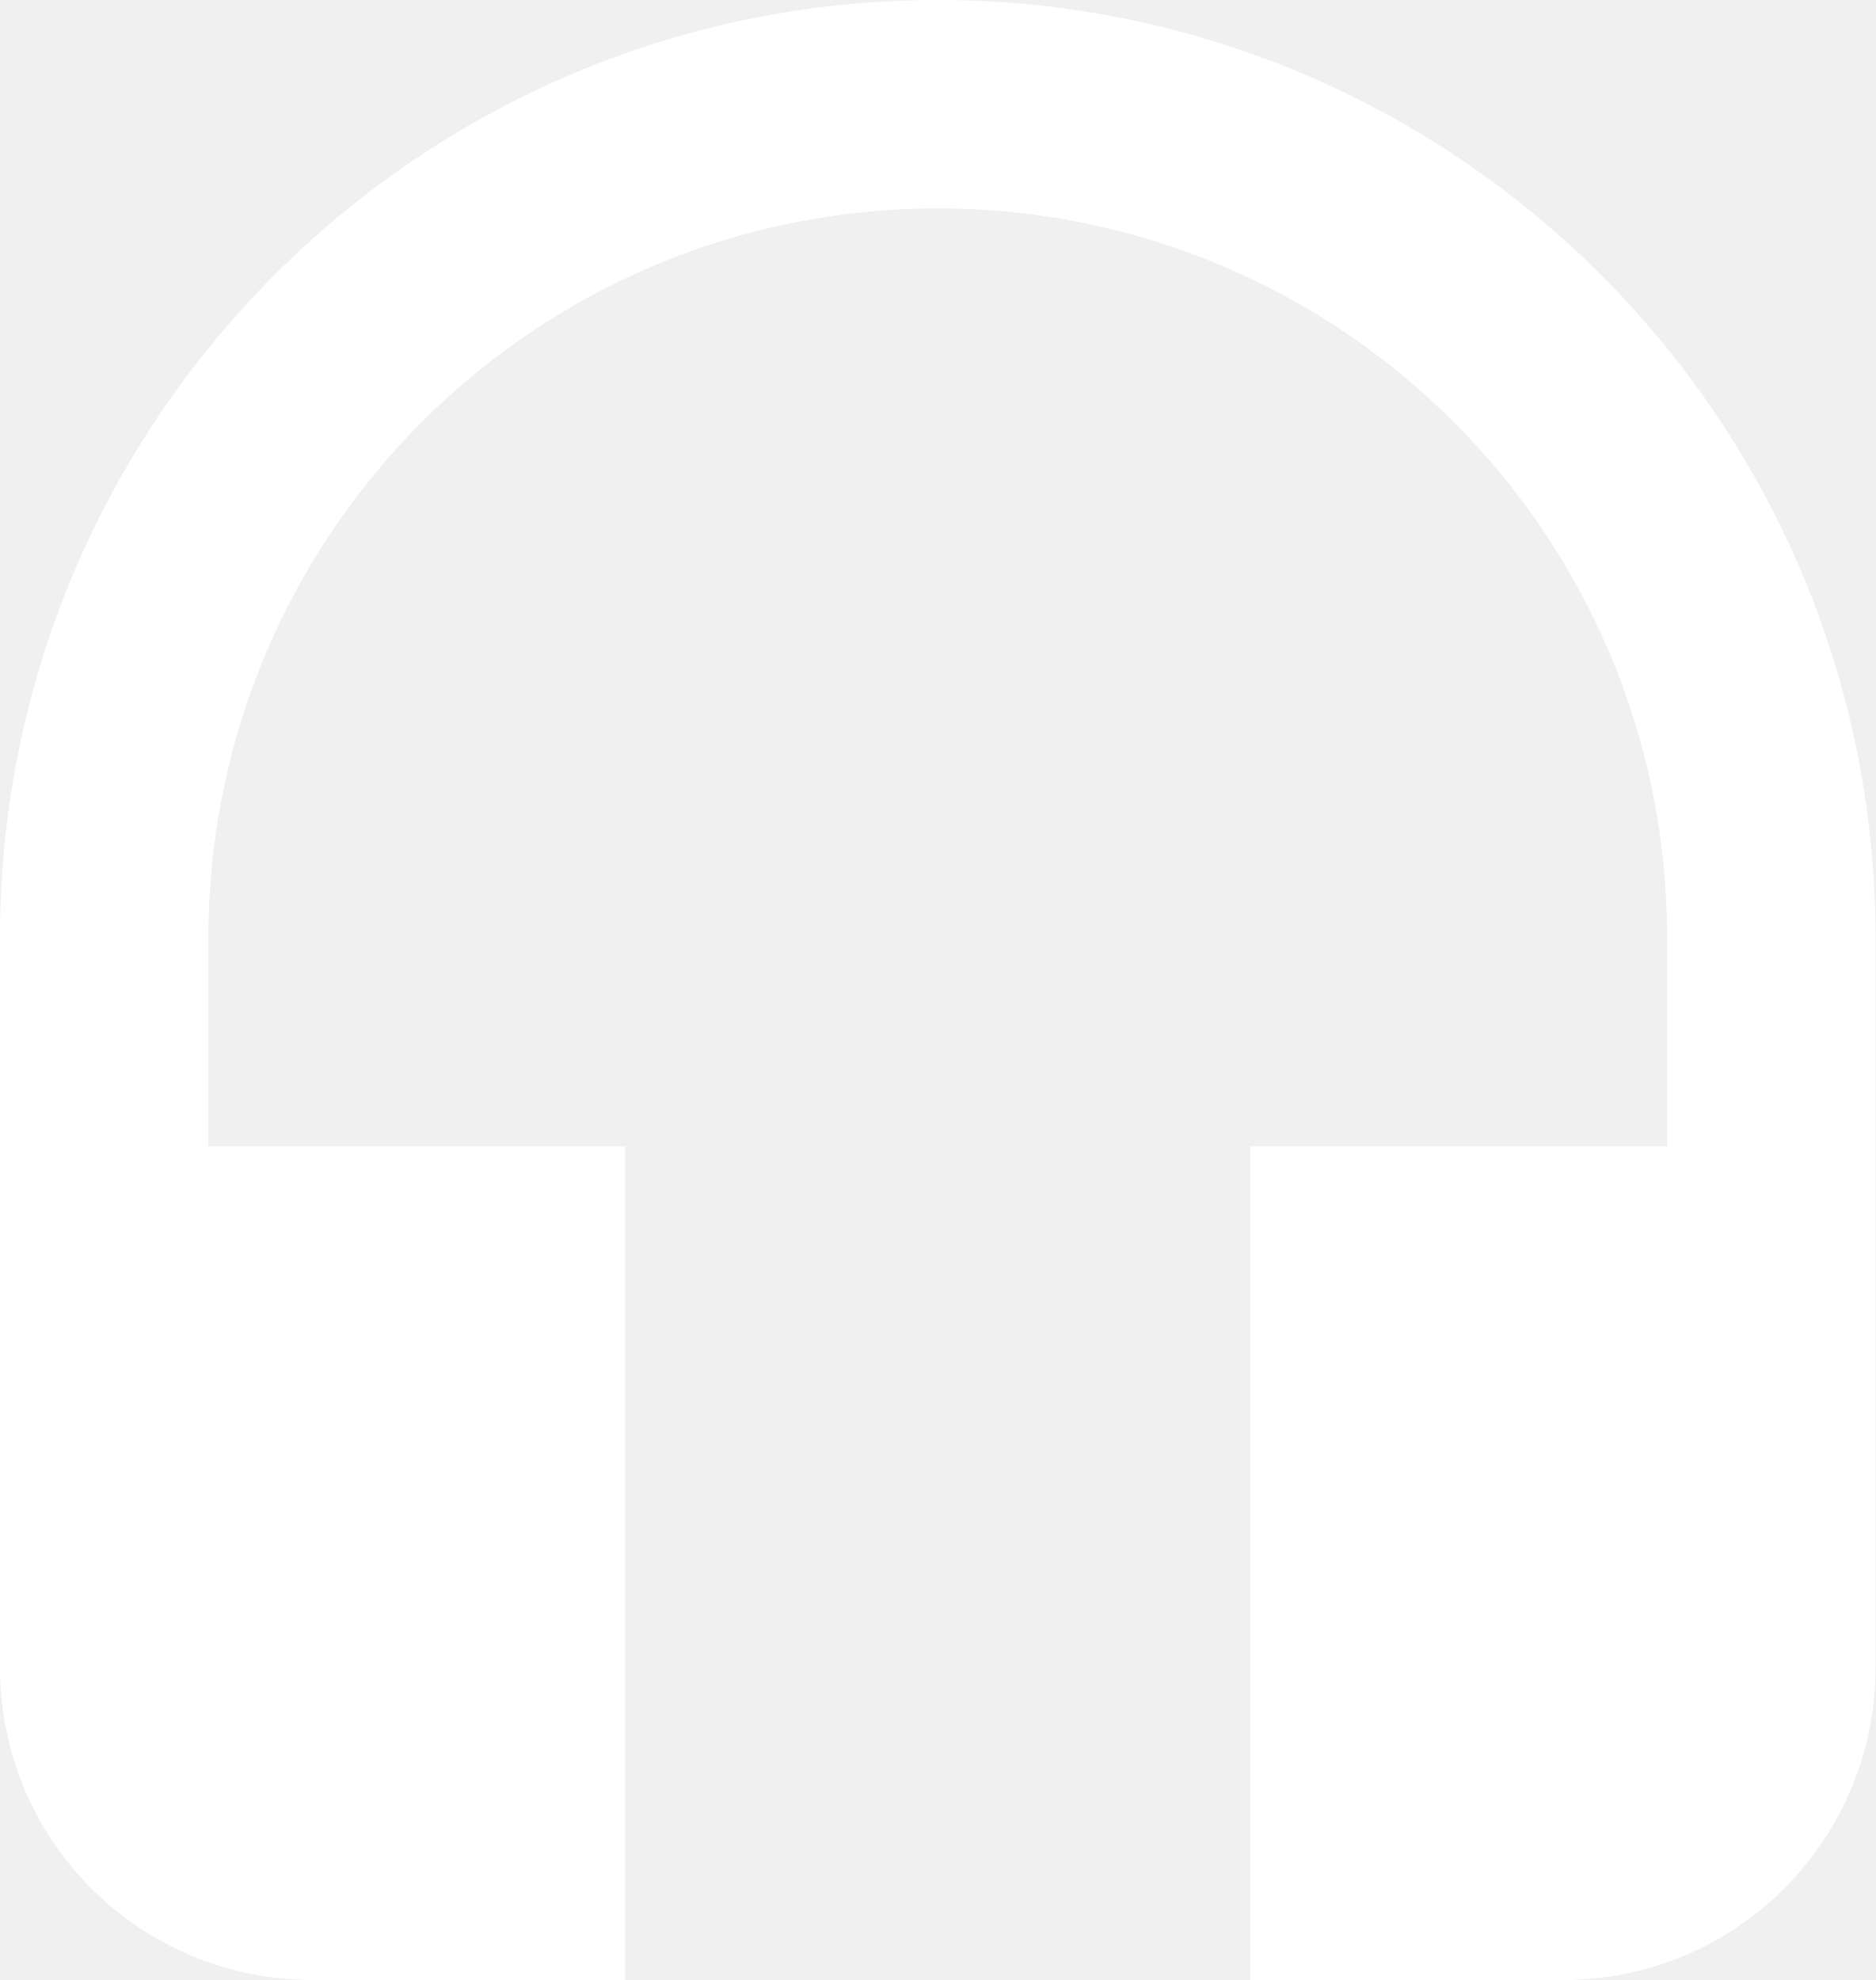
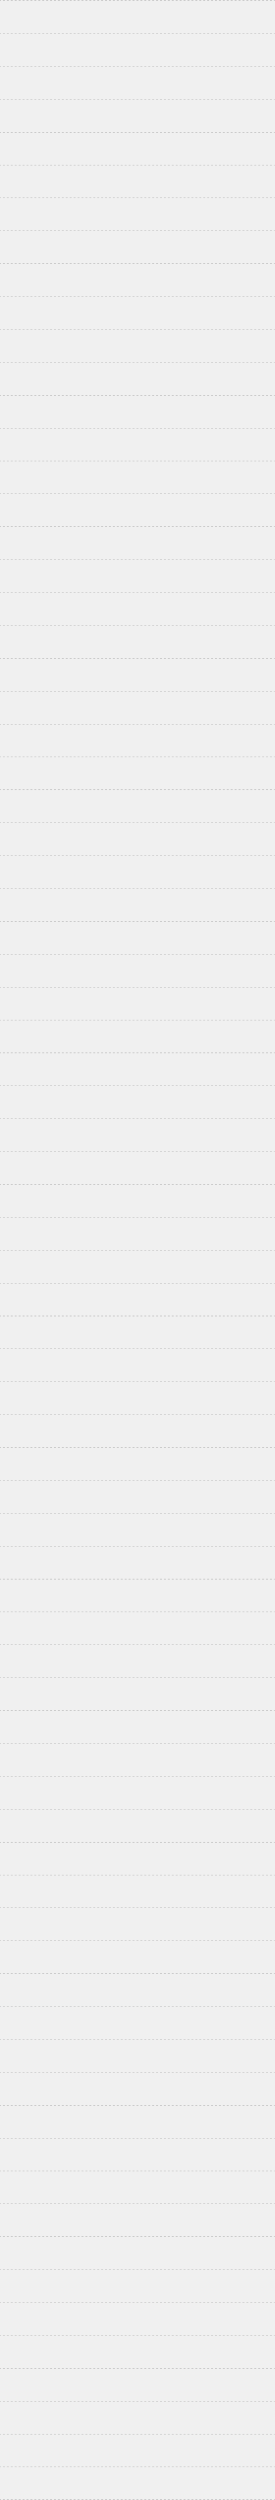
- <svg xmlns="http://www.w3.org/2000/svg" version="1.1" x="0px" y="0px" width="18px" height="19px" viewBox="0 0 18 19" style="overflow:visible;enable-background:new 0 0 18 19;" xml:space="preserve">
+ <svg xmlns="http://www.w3.org/2000/svg" version="1.1" x="0px" y="0px" width="1671.733px" height="15204.814px" viewBox="0 0 1671.733 15204.814" style="overflow:visible;enable-background:new 0 0 1671.733 15204.814;" xml:space="preserve">
  <style type="text/css">
- 	.st0{fill:#FFFFFF;}
+ 	.st0{fill:none;stroke:#4D4D4D;stroke-miterlimit:10;}
+ 	.st1{fill:none;stroke:#4D4D4D;stroke-miterlimit:10;stroke-dasharray:11.941,11.941;}
+ 	.st2{fill:none;stroke:#808080;stroke-width:2;stroke-miterlimit:10;}
+ 	.st3{fill:none;stroke:#808080;stroke-width:2;stroke-miterlimit:10;stroke-dasharray:11.941,11.941;}
</style>
  <defs>
</defs>
-   <path class="st0" d="M9,0C4.03,0,0,4.03,0,9v7c0,1.66,1.34,3,3,3h3v-8H2V9c0-3.87,3.13-7,7-7s7,3.13,7,7v2h-4v8h3c1.66,0,3-1.34,3-3  V9C18,4.03,13.97,0,9,0z" />
+   <g>
+     <g>
+       <line class="st0" x1="0" y1="203.815" x2="6" y2="203.815" />
+       <line class="st1" x1="17.94" y1="203.815" x2="1659.763" y2="203.815" />
+       <line class="st0" x1="1665.733" y1="203.815" x2="1671.733" y2="203.815" />
+     </g>
+   </g>
+   <g>
+     <g>
+       <line class="st0" x1="0" y1="403.815" x2="6" y2="403.815" />
+       <line class="st1" x1="17.94" y1="403.815" x2="1659.763" y2="403.815" />
+       <line class="st0" x1="1665.733" y1="403.815" x2="1671.733" y2="403.815" />
+     </g>
+   </g>
+   <g>
+     <g>
+       <line class="st0" x1="0" y1="603.815" x2="6" y2="603.815" />
+       <line class="st1" x1="17.94" y1="603.815" x2="1659.763" y2="603.815" />
+       <line class="st0" x1="1665.733" y1="603.815" x2="1671.733" y2="603.815" />
+     </g>
+   </g>
+   <g>
+     <g>
+       <line class="st2" x1="0" y1="803.815" x2="6" y2="803.815" />
+       <line class="st3" x1="17.94" y1="803.815" x2="1659.763" y2="803.815" />
+       <line class="st2" x1="1665.733" y1="803.815" x2="1671.733" y2="803.815" />
+     </g>
+   </g>
+   <g>
+     <g>
+       <line class="st2" x1="0" y1="1" x2="6" y2="1" />
+       <line class="st3" x1="17.94" y1="1" x2="1659.763" y2="1" />
+       <line class="st2" x1="1665.733" y1="1" x2="1671.733" y2="1" />
+     </g>
+   </g>
+   <g>
+     <g>
+       <line class="st0" x1="0" y1="1003.815" x2="6" y2="1003.815" />
+       <line class="st1" x1="17.94" y1="1003.815" x2="1659.763" y2="1003.815" />
+       <line class="st0" x1="1665.733" y1="1003.815" x2="1671.733" y2="1003.815" />
+     </g>
+   </g>
+   <g>
+     <g>
+       <line class="st0" x1="0" y1="1203.815" x2="6" y2="1203.815" />
+       <line class="st1" x1="17.94" y1="1203.815" x2="1659.763" y2="1203.815" />
+       <line class="st0" x1="1665.733" y1="1203.815" x2="1671.733" y2="1203.815" />
+     </g>
+   </g>
+   <g>
+     <g>
+       <line class="st0" x1="0" y1="1403.815" x2="6" y2="1403.815" />
+       <line class="st1" x1="17.94" y1="1403.815" x2="1659.763" y2="1403.815" />
+       <line class="st0" x1="1665.733" y1="1403.815" x2="1671.733" y2="1403.815" />
+     </g>
+   </g>
+   <g>
+     <g>
+       <line class="st2" x1="0" y1="1603.815" x2="6" y2="1603.815" />
+       <line class="st3" x1="17.94" y1="1603.815" x2="1659.763" y2="1603.815" />
+       <line class="st2" x1="1665.733" y1="1603.815" x2="1671.733" y2="1603.815" />
+     </g>
+   </g>
+   <g>
+     <g>
+       <line class="st0" x1="0" y1="1803.815" x2="6" y2="1803.815" />
+       <line class="st1" x1="17.94" y1="1803.815" x2="1659.763" y2="1803.815" />
+       <line class="st0" x1="1665.733" y1="1803.815" x2="1671.733" y2="1803.815" />
+     </g>
+   </g>
+   <g>
+     <g>
+       <line class="st0" x1="0" y1="2003.815" x2="6" y2="2003.815" />
+       <line class="st1" x1="17.94" y1="2003.815" x2="1659.763" y2="2003.815" />
+       <line class="st0" x1="1665.733" y1="2003.815" x2="1671.733" y2="2003.815" />
+     </g>
+   </g>
+   <g>
+     <g>
+       <line class="st0" x1="0" y1="2203.815" x2="6" y2="2203.815" />
+       <line class="st1" x1="17.94" y1="2203.815" x2="1659.763" y2="2203.815" />
+       <line class="st0" x1="1665.733" y1="2203.815" x2="1671.733" y2="2203.815" />
+     </g>
+   </g>
+   <g>
+     <g>
+       <line class="st2" x1="0" y1="2403.815" x2="6" y2="2403.815" />
+       <line class="st3" x1="17.94" y1="2403.815" x2="1659.763" y2="2403.815" />
+       <line class="st2" x1="1665.733" y1="2403.815" x2="1671.733" y2="2403.815" />
+     </g>
+   </g>
+   <g>
+     <g>
+       <line class="st0" x1="0" y1="2603.815" x2="6" y2="2603.815" />
+       <line class="st1" x1="17.94" y1="2603.815" x2="1659.763" y2="2603.815" />
+       <line class="st0" x1="1665.733" y1="2603.815" x2="1671.733" y2="2603.815" />
+     </g>
+   </g>
+   <g>
+     <g>
+       <line class="st0" x1="0" y1="2803.815" x2="6" y2="2803.815" />
+       <line class="st1" x1="17.94" y1="2803.815" x2="1659.763" y2="2803.815" />
+       <line class="st0" x1="1665.733" y1="2803.815" x2="1671.733" y2="2803.815" />
+     </g>
+   </g>
+   <g>
+     <g>
+       <line class="st0" x1="0" y1="3003.815" x2="6" y2="3003.815" />
+       <line class="st1" x1="17.94" y1="3003.815" x2="1659.763" y2="3003.815" />
+       <line class="st0" x1="1665.733" y1="3003.815" x2="1671.733" y2="3003.815" />
+     </g>
+   </g>
+   <g>
+     <g>
+       <line class="st2" x1="0" y1="3203.815" x2="6" y2="3203.815" />
+       <line class="st3" x1="17.94" y1="3203.815" x2="1659.763" y2="3203.815" />
+       <line class="st2" x1="1665.733" y1="3203.815" x2="1671.733" y2="3203.815" />
+     </g>
+   </g>
+   <g>
+     <g>
+       <line class="st0" x1="0" y1="3403.815" x2="6" y2="3403.815" />
+       <line class="st1" x1="17.94" y1="3403.815" x2="1659.763" y2="3403.815" />
+       <line class="st0" x1="1665.733" y1="3403.815" x2="1671.733" y2="3403.815" />
+     </g>
+   </g>
+   <g>
+     <g>
+       <line class="st0" x1="0" y1="3603.815" x2="6" y2="3603.815" />
+       <line class="st1" x1="17.94" y1="3603.815" x2="1659.763" y2="3603.815" />
+       <line class="st0" x1="1665.733" y1="3603.815" x2="1671.733" y2="3603.815" />
+     </g>
+   </g>
+   <g>
+     <g>
+       <line class="st0" x1="0" y1="3803.815" x2="6" y2="3803.815" />
+       <line class="st1" x1="17.94" y1="3803.815" x2="1659.763" y2="3803.815" />
+       <line class="st0" x1="1665.733" y1="3803.815" x2="1671.733" y2="3803.815" />
+     </g>
+   </g>
+   <g>
+     <g>
+       <line class="st2" x1="0" y1="4003.815" x2="6" y2="4003.815" />
+       <line class="st3" x1="17.94" y1="4003.815" x2="1659.763" y2="4003.815" />
+       <line class="st2" x1="1665.733" y1="4003.815" x2="1671.733" y2="4003.815" />
+     </g>
+   </g>
+   <g>
+     <g>
+       <line class="st0" x1="0" y1="4203.815" x2="6" y2="4203.815" />
+       <line class="st1" x1="17.94" y1="4203.815" x2="1659.763" y2="4203.815" />
+       <line class="st0" x1="1665.733" y1="4203.815" x2="1671.733" y2="4203.815" />
+     </g>
+   </g>
+   <g>
+     <g>
+       <line class="st0" x1="0" y1="4403.815" x2="6" y2="4403.815" />
+       <line class="st1" x1="17.94" y1="4403.815" x2="1659.763" y2="4403.815" />
+       <line class="st0" x1="1665.733" y1="4403.815" x2="1671.733" y2="4403.815" />
+     </g>
+   </g>
+   <g>
+     <g>
+       <line class="st0" x1="0" y1="4603.815" x2="6" y2="4603.815" />
+       <line class="st1" x1="17.94" y1="4603.815" x2="1659.763" y2="4603.815" />
+       <line class="st0" x1="1665.733" y1="4603.815" x2="1671.733" y2="4603.815" />
+     </g>
+   </g>
+   <g>
+     <g>
+       <line class="st2" x1="0" y1="4803.815" x2="6" y2="4803.815" />
+       <line class="st3" x1="17.94" y1="4803.815" x2="1659.763" y2="4803.815" />
+       <line class="st2" x1="1665.733" y1="4803.815" x2="1671.733" y2="4803.815" />
+     </g>
+   </g>
+   <g>
+     <g>
+       <line class="st0" x1="0" y1="5003.815" x2="6" y2="5003.815" />
+       <line class="st1" x1="17.94" y1="5003.815" x2="1659.763" y2="5003.815" />
+       <line class="st0" x1="1665.733" y1="5003.815" x2="1671.733" y2="5003.815" />
+     </g>
+   </g>
+   <g>
+     <g>
+       <line class="st0" x1="0" y1="5203.815" x2="6" y2="5203.815" />
+       <line class="st1" x1="17.94" y1="5203.815" x2="1659.763" y2="5203.815" />
+       <line class="st0" x1="1665.733" y1="5203.815" x2="1671.733" y2="5203.815" />
+     </g>
+   </g>
+   <g>
+     <g>
+       <line class="st0" x1="0" y1="5403.815" x2="6" y2="5403.815" />
+       <line class="st1" x1="17.94" y1="5403.815" x2="1659.763" y2="5403.815" />
+       <line class="st0" x1="1665.733" y1="5403.815" x2="1671.733" y2="5403.815" />
+     </g>
+   </g>
+   <g>
+     <g>
+       <line class="st2" x1="0" y1="5603.815" x2="6" y2="5603.815" />
+       <line class="st3" x1="17.94" y1="5603.815" x2="1659.763" y2="5603.815" />
+       <line class="st2" x1="1665.733" y1="5603.815" x2="1671.733" y2="5603.815" />
+     </g>
+   </g>
+   <g>
+     <g>
+       <line class="st0" x1="0" y1="5803.815" x2="6" y2="5803.815" />
+       <line class="st1" x1="17.94" y1="5803.815" x2="1659.763" y2="5803.815" />
+       <line class="st0" x1="1665.733" y1="5803.815" x2="1671.733" y2="5803.815" />
+     </g>
+   </g>
+   <g>
+     <g>
+       <line class="st0" x1="0" y1="6003.815" x2="6" y2="6003.815" />
+       <line class="st1" x1="17.94" y1="6003.815" x2="1659.763" y2="6003.815" />
+       <line class="st0" x1="1665.733" y1="6003.815" x2="1671.733" y2="6003.815" />
+     </g>
+   </g>
+   <g>
+     <g>
+       <line class="st0" x1="0" y1="6203.815" x2="6" y2="6203.815" />
+       <line class="st1" x1="17.94" y1="6203.815" x2="1659.763" y2="6203.815" />
+       <line class="st0" x1="1665.733" y1="6203.815" x2="1671.733" y2="6203.815" />
+     </g>
+   </g>
+   <g>
+     <g>
+       <line class="st2" x1="0" y1="6403.815" x2="6" y2="6403.815" />
+       <line class="st3" x1="17.94" y1="6403.815" x2="1659.763" y2="6403.815" />
+       <line class="st2" x1="1665.733" y1="6403.815" x2="1671.733" y2="6403.815" />
+     </g>
+   </g>
+   <g>
+     <g>
+       <line class="st0" x1="0" y1="6603.815" x2="6" y2="6603.815" />
+       <line class="st1" x1="17.94" y1="6603.815" x2="1659.763" y2="6603.815" />
+       <line class="st0" x1="1665.733" y1="6603.815" x2="1671.733" y2="6603.815" />
+     </g>
+   </g>
+   <g>
+     <g>
+       <line class="st0" x1="0" y1="6803.815" x2="6" y2="6803.815" />
+       <line class="st1" x1="17.94" y1="6803.815" x2="1659.763" y2="6803.815" />
+       <line class="st0" x1="1665.733" y1="6803.815" x2="1671.733" y2="6803.815" />
+     </g>
+   </g>
+   <g>
+     <g>
+       <line class="st0" x1="0" y1="7003.815" x2="6" y2="7003.815" />
+       <line class="st1" x1="17.94" y1="7003.815" x2="1659.763" y2="7003.815" />
+       <line class="st0" x1="1665.733" y1="7003.815" x2="1671.733" y2="7003.815" />
+     </g>
+   </g>
+   <g>
+     <g>
+       <line class="st2" x1="0" y1="7203.815" x2="6" y2="7203.815" />
+       <line class="st3" x1="17.94" y1="7203.815" x2="1659.763" y2="7203.815" />
+       <line class="st2" x1="1665.733" y1="7203.815" x2="1671.733" y2="7203.815" />
+     </g>
+   </g>
+   <g>
+     <g>
+       <line class="st0" x1="0" y1="7403.815" x2="6" y2="7403.815" />
+       <line class="st1" x1="17.94" y1="7403.815" x2="1659.763" y2="7403.815" />
+       <line class="st0" x1="1665.733" y1="7403.815" x2="1671.733" y2="7403.815" />
+     </g>
+   </g>
+   <g>
+     <g>
+       <line class="st0" x1="0" y1="7603.815" x2="6" y2="7603.815" />
+       <line class="st1" x1="17.94" y1="7603.815" x2="1659.763" y2="7603.815" />
+       <line class="st0" x1="1665.733" y1="7603.815" x2="1671.733" y2="7603.815" />
+     </g>
+   </g>
+   <g>
+     <g>
+       <line class="st0" x1="0" y1="7803.815" x2="6" y2="7803.815" />
+       <line class="st1" x1="17.94" y1="7803.815" x2="1659.763" y2="7803.815" />
+       <line class="st0" x1="1665.733" y1="7803.815" x2="1671.733" y2="7803.815" />
+     </g>
+   </g>
+   <g>
+     <g>
+       <line class="st2" x1="0" y1="8003.815" x2="6" y2="8003.815" />
+       <line class="st3" x1="17.94" y1="8003.815" x2="1659.763" y2="8003.815" />
+       <line class="st2" x1="1665.733" y1="8003.815" x2="1671.733" y2="8003.815" />
+     </g>
+   </g>
+   <g>
+     <g>
+       <line class="st0" x1="0" y1="8203.815" x2="6" y2="8203.815" />
+       <line class="st1" x1="17.94" y1="8203.815" x2="1659.763" y2="8203.815" />
+       <line class="st0" x1="1665.733" y1="8203.815" x2="1671.733" y2="8203.815" />
+     </g>
+   </g>
+   <g>
+     <g>
+       <line class="st0" x1="0" y1="8403.815" x2="6" y2="8403.815" />
+       <line class="st1" x1="17.94" y1="8403.815" x2="1659.763" y2="8403.815" />
+       <line class="st0" x1="1665.733" y1="8403.815" x2="1671.733" y2="8403.815" />
+     </g>
+   </g>
+   <g>
+     <g>
+       <line class="st0" x1="0" y1="8603.815" x2="6" y2="8603.815" />
+       <line class="st1" x1="17.94" y1="8603.815" x2="1659.763" y2="8603.815" />
+       <line class="st0" x1="1665.733" y1="8603.815" x2="1671.733" y2="8603.815" />
+     </g>
+   </g>
+   <g>
+     <g>
+       <line class="st2" x1="0" y1="8803.815" x2="6" y2="8803.815" />
+       <line class="st3" x1="17.94" y1="8803.815" x2="1659.763" y2="8803.815" />
+       <line class="st2" x1="1665.733" y1="8803.815" x2="1671.733" y2="8803.815" />
+     </g>
+   </g>
+   <g>
+     <g>
+       <line class="st0" x1="0" y1="9003.815" x2="6" y2="9003.815" />
+       <line class="st1" x1="17.94" y1="9003.815" x2="1659.763" y2="9003.815" />
+       <line class="st0" x1="1665.733" y1="9003.815" x2="1671.733" y2="9003.815" />
+     </g>
+   </g>
+   <g>
+     <g>
+       <line class="st0" x1="0" y1="9203.815" x2="6" y2="9203.815" />
+       <line class="st1" x1="17.94" y1="9203.815" x2="1659.763" y2="9203.815" />
+       <line class="st0" x1="1665.733" y1="9203.815" x2="1671.733" y2="9203.815" />
+     </g>
+   </g>
+   <g>
+     <g>
+       <line class="st0" x1="0" y1="9403.815" x2="6" y2="9403.815" />
+       <line class="st1" x1="17.94" y1="9403.815" x2="1659.763" y2="9403.815" />
+       <line class="st0" x1="1665.733" y1="9403.815" x2="1671.733" y2="9403.815" />
+     </g>
+   </g>
+   <g>
+     <g>
+       <line class="st2" x1="0" y1="9603.815" x2="6" y2="9603.815" />
+       <line class="st3" x1="17.94" y1="9603.815" x2="1659.763" y2="9603.815" />
+       <line class="st2" x1="1665.733" y1="9603.815" x2="1671.733" y2="9603.815" />
+     </g>
+   </g>
+   <g>
+     <g>
+       <line class="st0" x1="0" y1="9803.815" x2="6" y2="9803.815" />
+       <line class="st1" x1="17.94" y1="9803.815" x2="1659.763" y2="9803.815" />
+       <line class="st0" x1="1665.733" y1="9803.815" x2="1671.733" y2="9803.815" />
+     </g>
+   </g>
+   <g>
+     <g>
+       <line class="st0" x1="0" y1="10003.815" x2="6" y2="10003.815" />
+       <line class="st1" x1="17.94" y1="10003.815" x2="1659.763" y2="10003.815" />
+       <line class="st0" x1="1665.733" y1="10003.815" x2="1671.733" y2="10003.815" />
+     </g>
+   </g>
+   <g>
+     <g>
+       <line class="st0" x1="0" y1="10203.815" x2="6" y2="10203.815" />
+       <line class="st1" x1="17.94" y1="10203.815" x2="1659.763" y2="10203.815" />
+       <line class="st0" x1="1665.733" y1="10203.815" x2="1671.733" y2="10203.815" />
+     </g>
+   </g>
+   <g>
+     <g>
+       <line class="st2" x1="0" y1="10403.815" x2="6" y2="10403.815" />
+       <line class="st3" x1="17.94" y1="10403.815" x2="1659.763" y2="10403.815" />
+       <line class="st2" x1="1665.733" y1="10403.815" x2="1671.733" y2="10403.815" />
+     </g>
+   </g>
+   <g>
+     <g>
+       <line class="st0" x1="0" y1="10603.815" x2="6" y2="10603.815" />
+       <line class="st1" x1="17.94" y1="10603.815" x2="1659.763" y2="10603.815" />
+       <line class="st0" x1="1665.733" y1="10603.815" x2="1671.733" y2="10603.815" />
+     </g>
+   </g>
+   <g>
+     <g>
+       <line class="st0" x1="0" y1="10803.815" x2="6" y2="10803.815" />
+       <line class="st1" x1="17.94" y1="10803.815" x2="1659.763" y2="10803.815" />
+       <line class="st0" x1="1665.733" y1="10803.815" x2="1671.733" y2="10803.815" />
+     </g>
+   </g>
+   <g>
+     <g>
+       <line class="st0" x1="0" y1="11003.815" x2="6" y2="11003.815" />
+       <line class="st1" x1="17.94" y1="11003.815" x2="1659.763" y2="11003.815" />
+       <line class="st0" x1="1665.733" y1="11003.815" x2="1671.733" y2="11003.815" />
+     </g>
+   </g>
+   <g>
+     <g>
+       <line class="st2" x1="0" y1="11203.815" x2="6" y2="11203.815" />
+       <line class="st3" x1="17.94" y1="11203.815" x2="1659.763" y2="11203.815" />
+       <line class="st2" x1="1665.733" y1="11203.815" x2="1671.733" y2="11203.815" />
+     </g>
+   </g>
+   <g>
+     <g>
+       <line class="st0" x1="0" y1="11403.815" x2="6" y2="11403.815" />
+       <line class="st1" x1="17.94" y1="11403.815" x2="1659.763" y2="11403.815" />
+       <line class="st0" x1="1665.733" y1="11403.815" x2="1671.733" y2="11403.815" />
+     </g>
+   </g>
+   <g>
+     <g>
+       <line class="st0" x1="0" y1="11603.815" x2="6" y2="11603.815" />
+       <line class="st1" x1="17.94" y1="11603.815" x2="1659.763" y2="11603.815" />
+       <line class="st0" x1="1665.733" y1="11603.815" x2="1671.733" y2="11603.815" />
+     </g>
+   </g>
+   <g>
+     <g>
+       <line class="st0" x1="0" y1="11803.815" x2="6" y2="11803.815" />
+       <line class="st1" x1="17.94" y1="11803.815" x2="1659.763" y2="11803.815" />
+       <line class="st0" x1="1665.733" y1="11803.815" x2="1671.733" y2="11803.815" />
+     </g>
+   </g>
+   <g>
+     <g>
+       <line class="st2" x1="0" y1="12003.815" x2="6" y2="12003.815" />
+       <line class="st3" x1="17.94" y1="12003.815" x2="1659.763" y2="12003.815" />
+       <line class="st2" x1="1665.733" y1="12003.815" x2="1671.733" y2="12003.815" />
+     </g>
+   </g>
+   <g>
+     <g>
+       <line class="st0" x1="0" y1="12203.815" x2="6" y2="12203.815" />
+       <line class="st1" x1="17.94" y1="12203.815" x2="1659.763" y2="12203.815" />
+       <line class="st0" x1="1665.733" y1="12203.815" x2="1671.733" y2="12203.815" />
+     </g>
+   </g>
+   <g>
+     <g>
+       <line class="st0" x1="0" y1="12403.815" x2="6" y2="12403.815" />
+       <line class="st1" x1="17.94" y1="12403.815" x2="1659.763" y2="12403.815" />
+       <line class="st0" x1="1665.733" y1="12403.815" x2="1671.733" y2="12403.815" />
+     </g>
+   </g>
+   <g>
+     <g>
+       <line class="st0" x1="0" y1="12603.815" x2="6" y2="12603.815" />
+       <line class="st1" x1="17.94" y1="12603.815" x2="1659.763" y2="12603.815" />
+       <line class="st0" x1="1665.733" y1="12603.815" x2="1671.733" y2="12603.815" />
+     </g>
+   </g>
+   <g>
+     <g>
+       <line class="st2" x1="0" y1="12803.815" x2="6" y2="12803.815" />
+       <line class="st3" x1="17.94" y1="12803.815" x2="1659.763" y2="12803.815" />
+       <line class="st2" x1="1665.733" y1="12803.815" x2="1671.733" y2="12803.815" />
+     </g>
+   </g>
+   <g>
+     <g>
+       <line class="st0" x1="0" y1="13003.815" x2="6" y2="13003.815" />
+       <line class="st1" x1="17.94" y1="13003.815" x2="1659.763" y2="13003.815" />
+       <line class="st0" x1="1665.733" y1="13003.815" x2="1671.733" y2="13003.815" />
+     </g>
+   </g>
+   <g>
+     <g>
+       <line class="st0" x1="0" y1="13203.815" x2="6" y2="13203.815" />
+       <line class="st1" x1="17.94" y1="13203.815" x2="1659.763" y2="13203.815" />
+       <line class="st0" x1="1665.733" y1="13203.815" x2="1671.733" y2="13203.815" />
+     </g>
+   </g>
+   <g>
+     <g>
+       <line class="st0" x1="0" y1="13403.815" x2="6" y2="13403.815" />
+       <line class="st1" x1="17.94" y1="13403.815" x2="1659.763" y2="13403.815" />
+       <line class="st0" x1="1665.733" y1="13403.815" x2="1671.733" y2="13403.815" />
+     </g>
+   </g>
+   <g>
+     <g>
+       <line class="st2" x1="0" y1="13603.815" x2="6" y2="13603.815" />
+       <line class="st3" x1="17.94" y1="13603.815" x2="1659.763" y2="13603.815" />
+       <line class="st2" x1="1665.733" y1="13603.815" x2="1671.733" y2="13603.815" />
+     </g>
+   </g>
+   <g>
+     <g>
+       <line class="st0" x1="0" y1="13803.815" x2="6" y2="13803.815" />
+       <line class="st1" x1="17.94" y1="13803.815" x2="1659.763" y2="13803.815" />
+       <line class="st0" x1="1665.733" y1="13803.815" x2="1671.733" y2="13803.815" />
+     </g>
+   </g>
+   <g>
+     <g>
+       <line class="st0" x1="0" y1="14003.815" x2="6" y2="14003.815" />
+       <line class="st1" x1="17.94" y1="14003.815" x2="1659.763" y2="14003.815" />
+       <line class="st0" x1="1665.733" y1="14003.815" x2="1671.733" y2="14003.815" />
+     </g>
+   </g>
+   <g>
+     <g>
+       <line class="st0" x1="0" y1="14203.815" x2="6" y2="14203.815" />
+       <line class="st1" x1="17.94" y1="14203.815" x2="1659.763" y2="14203.815" />
+       <line class="st0" x1="1665.733" y1="14203.815" x2="1671.733" y2="14203.815" />
+     </g>
+   </g>
+   <g>
+     <g>
+       <line class="st2" x1="0" y1="14403.815" x2="6" y2="14403.815" />
+       <line class="st3" x1="17.94" y1="14403.815" x2="1659.763" y2="14403.815" />
+       <line class="st2" x1="1665.733" y1="14403.815" x2="1671.733" y2="14403.815" />
+     </g>
+   </g>
+   <g>
+     <g>
+       <line class="st2" x1="0" y1="15203.814" x2="6" y2="15203.814" />
+       <line class="st3" x1="17.94" y1="15203.814" x2="1659.763" y2="15203.814" />
+       <line class="st2" x1="1665.733" y1="15203.814" x2="1671.733" y2="15203.814" />
+     </g>
+   </g>
+   <g>
+     <g>
+       <line class="st0" x1="0" y1="14603.815" x2="6" y2="14603.815" />
+       <line class="st1" x1="17.94" y1="14603.815" x2="1659.763" y2="14603.815" />
+       <line class="st0" x1="1665.733" y1="14603.815" x2="1671.733" y2="14603.815" />
+     </g>
+   </g>
+   <g>
+     <g>
+       <line class="st0" x1="0" y1="14803.815" x2="6" y2="14803.815" />
+       <line class="st1" x1="17.94" y1="14803.815" x2="1659.763" y2="14803.815" />
+       <line class="st0" x1="1665.733" y1="14803.815" x2="1671.733" y2="14803.815" />
+     </g>
+   </g>
+   <g>
+     <g>
+       <line class="st0" x1="0" y1="15003.815" x2="6" y2="15003.815" />
+       <line class="st1" x1="17.94" y1="15003.815" x2="1659.763" y2="15003.815" />
+       <line class="st0" x1="1665.733" y1="15003.815" x2="1671.733" y2="15003.815" />
+     </g>
+   </g>
</svg>
